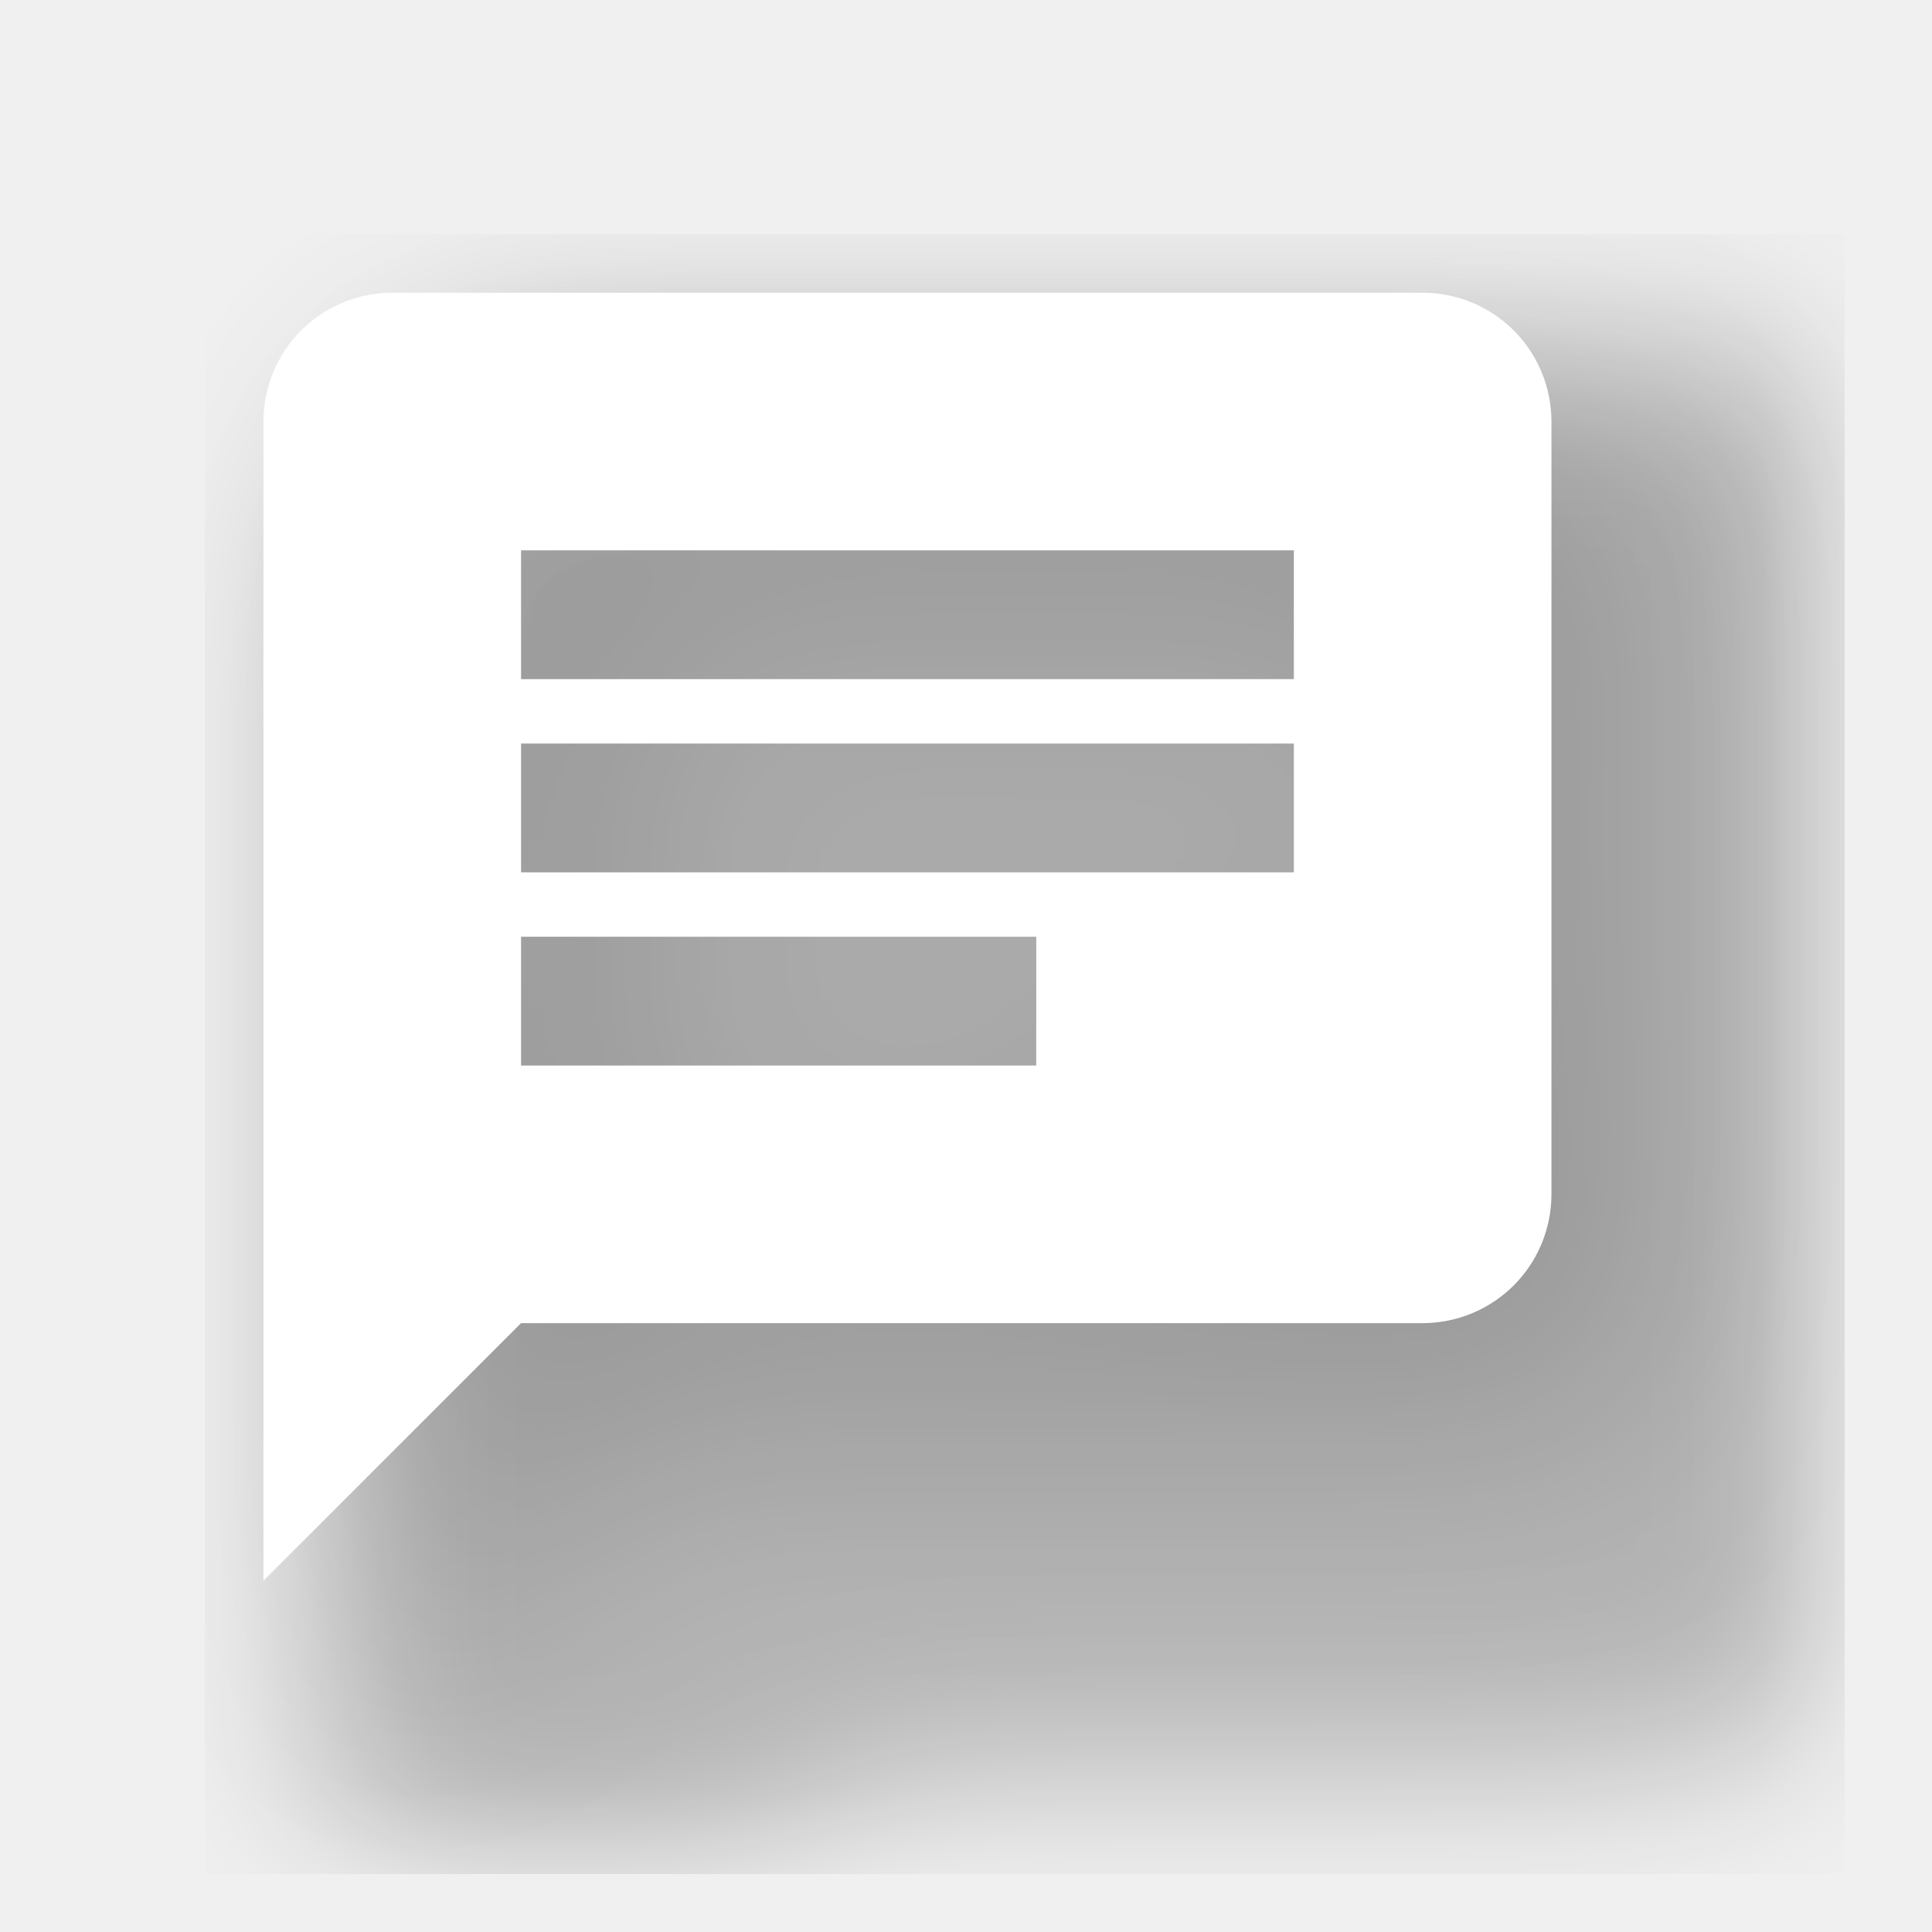
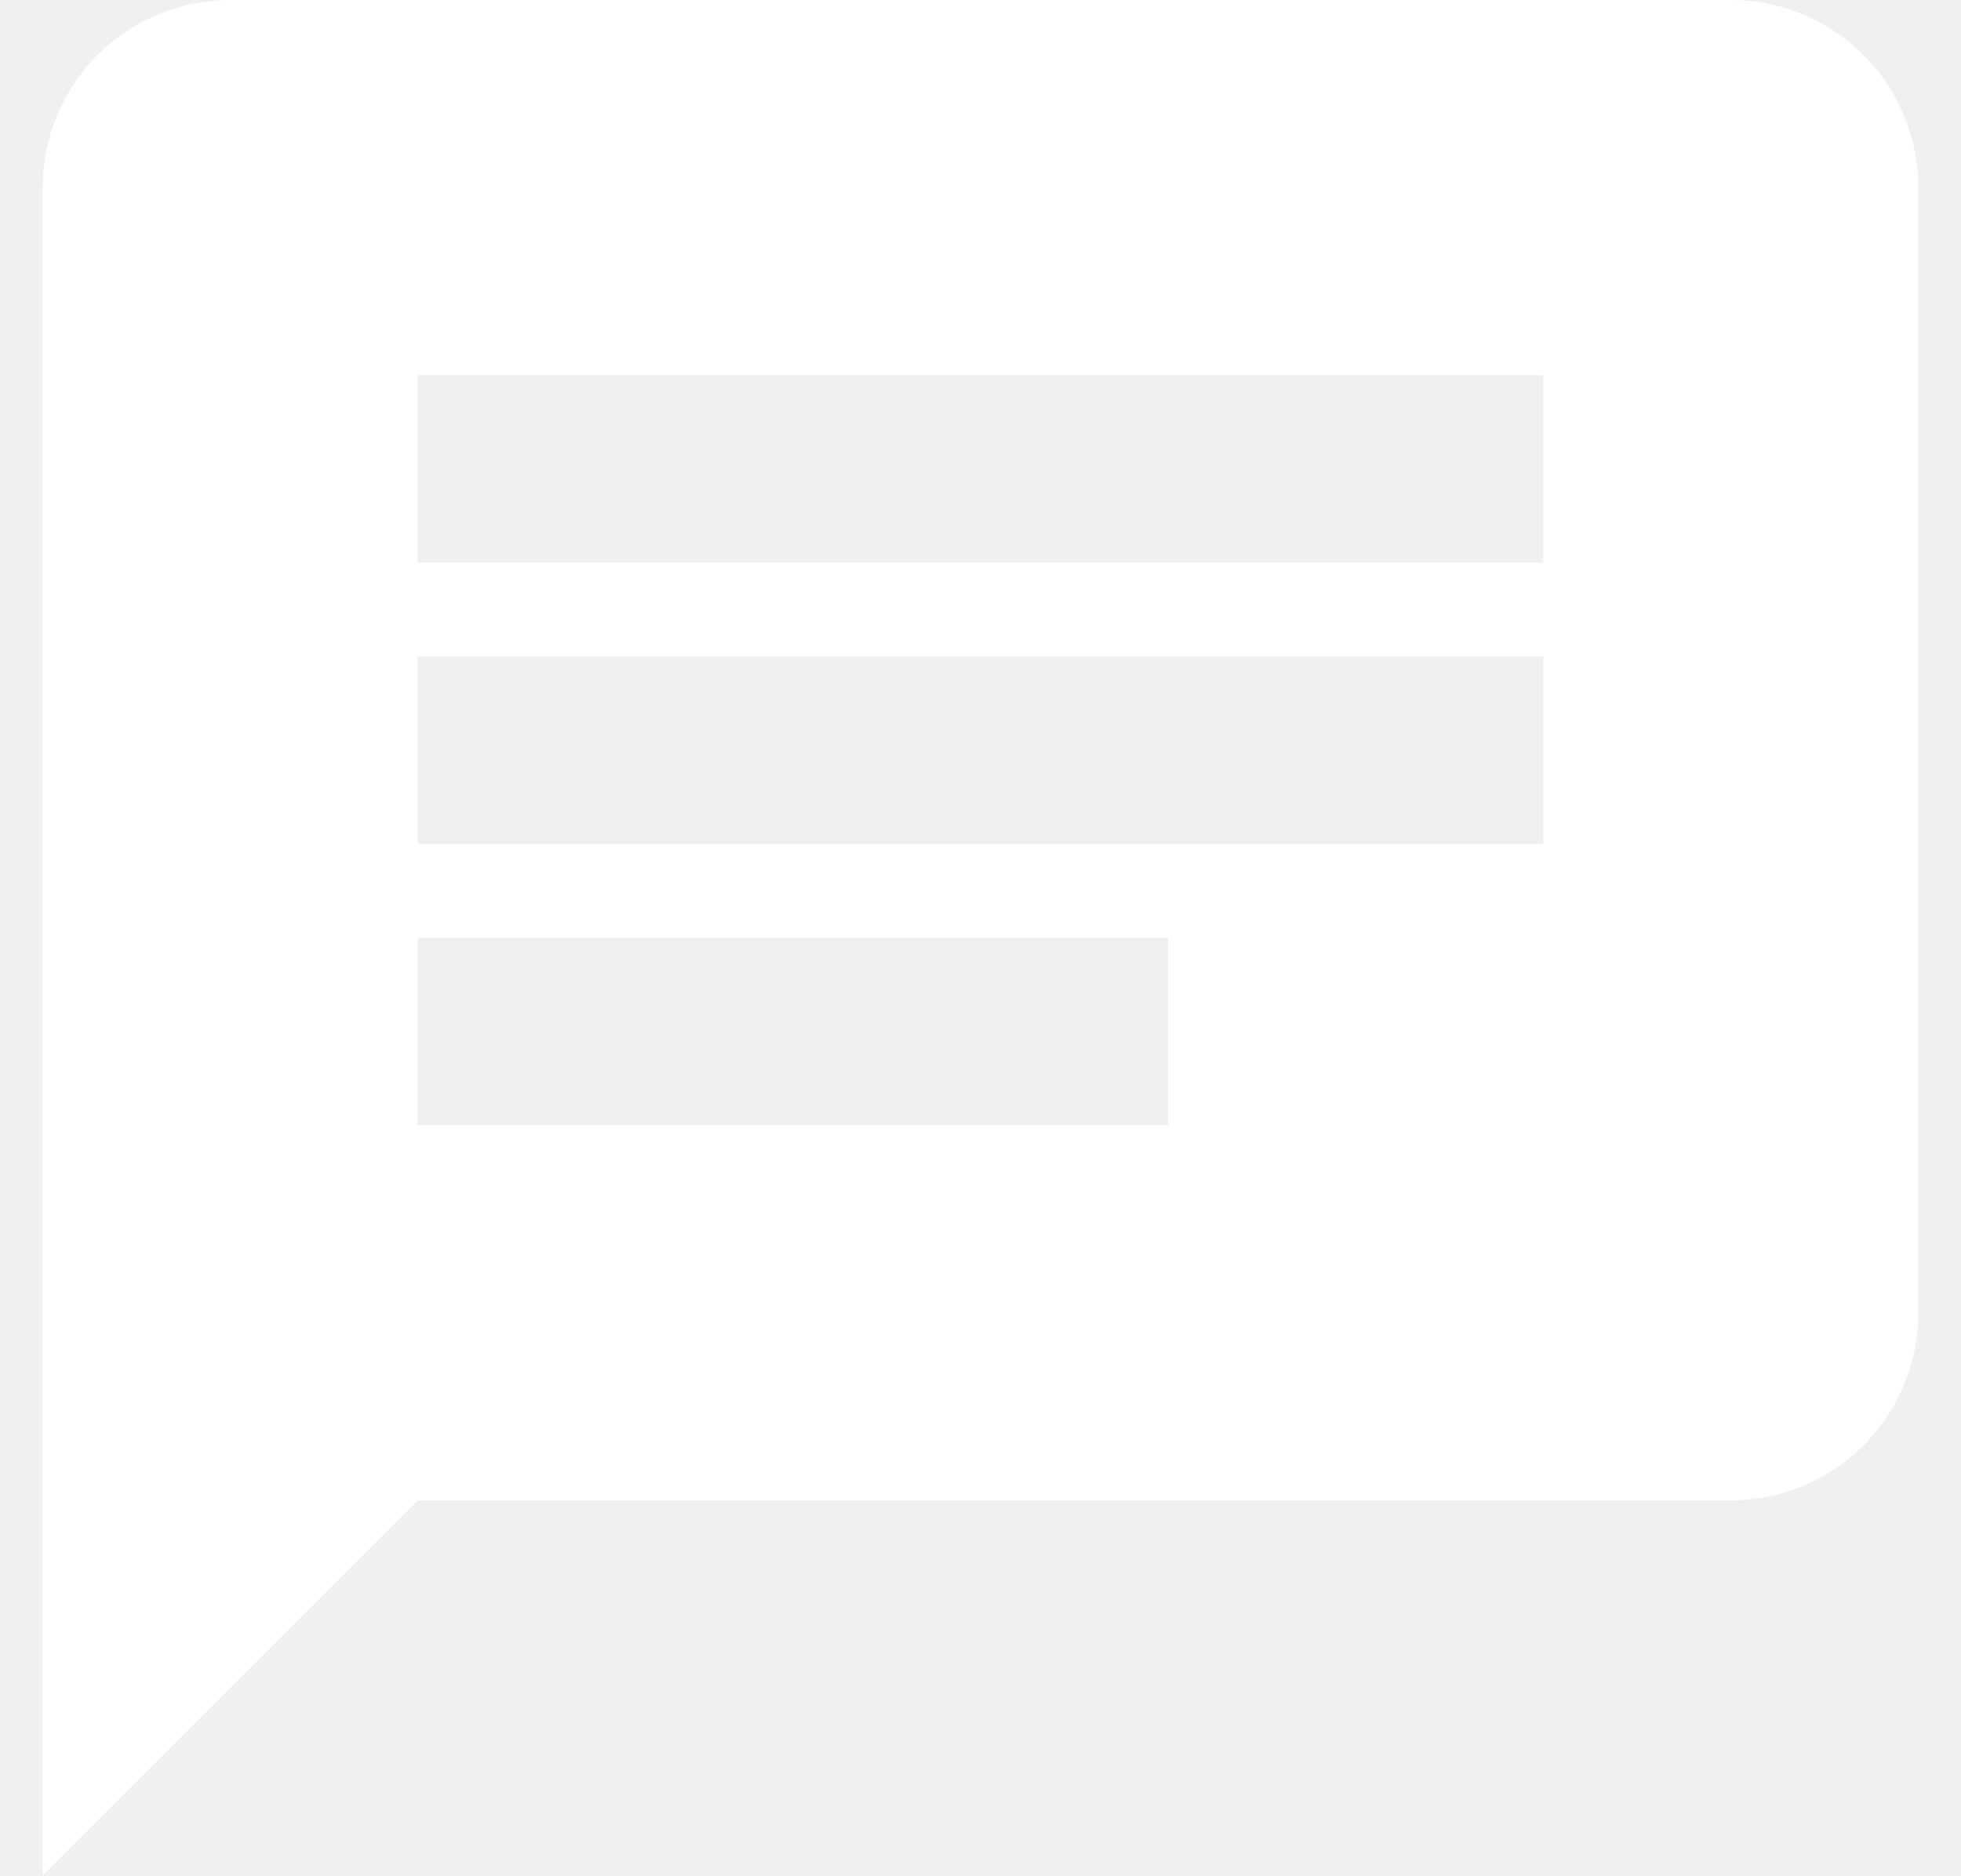
- <svg xmlns="http://www.w3.org/2000/svg" width="33" height="33" viewBox="0 0 33 33" fill="none">
-   <g filter="url(#filter0_d)">
-     <g filter="url(#filter1_d)">
-       <path d="M24.3 5H6.7C6.117 5 5.557 5.232 5.144 5.644C4.732 6.057 4.5 6.617 4.5 7.2V27L8.9 22.6H24.3C24.884 22.6 25.443 22.368 25.856 21.956C26.268 21.543 26.5 20.983 26.5 20.4V7.2C26.5 6.617 26.268 6.057 25.856 5.644C25.443 5.232 24.884 5 24.3 5ZM8.9 12.7H22.1V14.9H8.9V12.7ZM17.7 18.2H8.9V16H17.7V18.2ZM22.1 11.6H8.9V9.4H22.1" fill="white" />
-     </g>
-   </g>
-   <defs>
-     <filter id="filter0_d" x="3.5" y="4" width="28" height="28" filterUnits="userSpaceOnUse" color-interpolation-filters="sRGB">
-       <feFlood flood-opacity="0" result="BackgroundImageFix" />
-       <feColorMatrix in="SourceAlpha" type="matrix" values="0 0 0 0 0 0 0 0 0 0 0 0 0 0 0 0 0 0 127 0" result="hardAlpha" />
-       <feOffset dx="2" dy="2" />
-       <feGaussianBlur stdDeviation="1.5" />
-       <feColorMatrix type="matrix" values="0 0 0 0 0 0 0 0 0 0 0 0 0 0 0 0 0 0 0.25 0" />
-       <feBlend mode="normal" in2="BackgroundImageFix" result="effect1_dropShadow" />
-       <feBlend mode="normal" in="SourceGraphic" in2="effect1_dropShadow" result="shape" />
-     </filter>
-     <filter id="filter1_d" x="2.5" y="3" width="30" height="30" filterUnits="userSpaceOnUse" color-interpolation-filters="sRGB">
-       <feFlood flood-opacity="0" result="BackgroundImageFix" />
-       <feColorMatrix in="SourceAlpha" type="matrix" values="0 0 0 0 0 0 0 0 0 0 0 0 0 0 0 0 0 0 127 0" result="hardAlpha" />
-       <feOffset dx="2" dy="2" />
-       <feGaussianBlur stdDeviation="2" />
-       <feColorMatrix type="matrix" values="0 0 0 0 0 0 0 0 0 0 0 0 0 0 0 0 0 0 0.15 0" />
-       <feBlend mode="normal" in2="BackgroundImageFix" result="effect1_dropShadow" />
-       <feBlend mode="normal" in="SourceGraphic" in2="effect1_dropShadow" result="shape" />
-     </filter>
-   </defs>
+ <svg xmlns="http://www.w3.org/2000/svg" width="23" height="22" viewBox="0 0 23 22" fill="none">
+   <path d="M20.3 0H2.7C2.117 0 1.557 0.232 1.144 0.644C0.732 1.057 0.5 1.617 0.5 2.2V22L4.9 17.6H20.3C20.884 17.6 21.443 17.368 21.856 16.956C22.268 16.543 22.5 15.983 22.5 15.4V2.2C22.5 1.617 22.268 1.057 21.856 0.644C21.443 0.232 20.884 0 20.3 0ZM4.9 7.7H18.1V9.9H4.9V7.7ZM13.7 13.2H4.9V11H13.7V13.2ZM18.1 6.6H4.9V4.4H18.1" fill="white" />
</svg>
